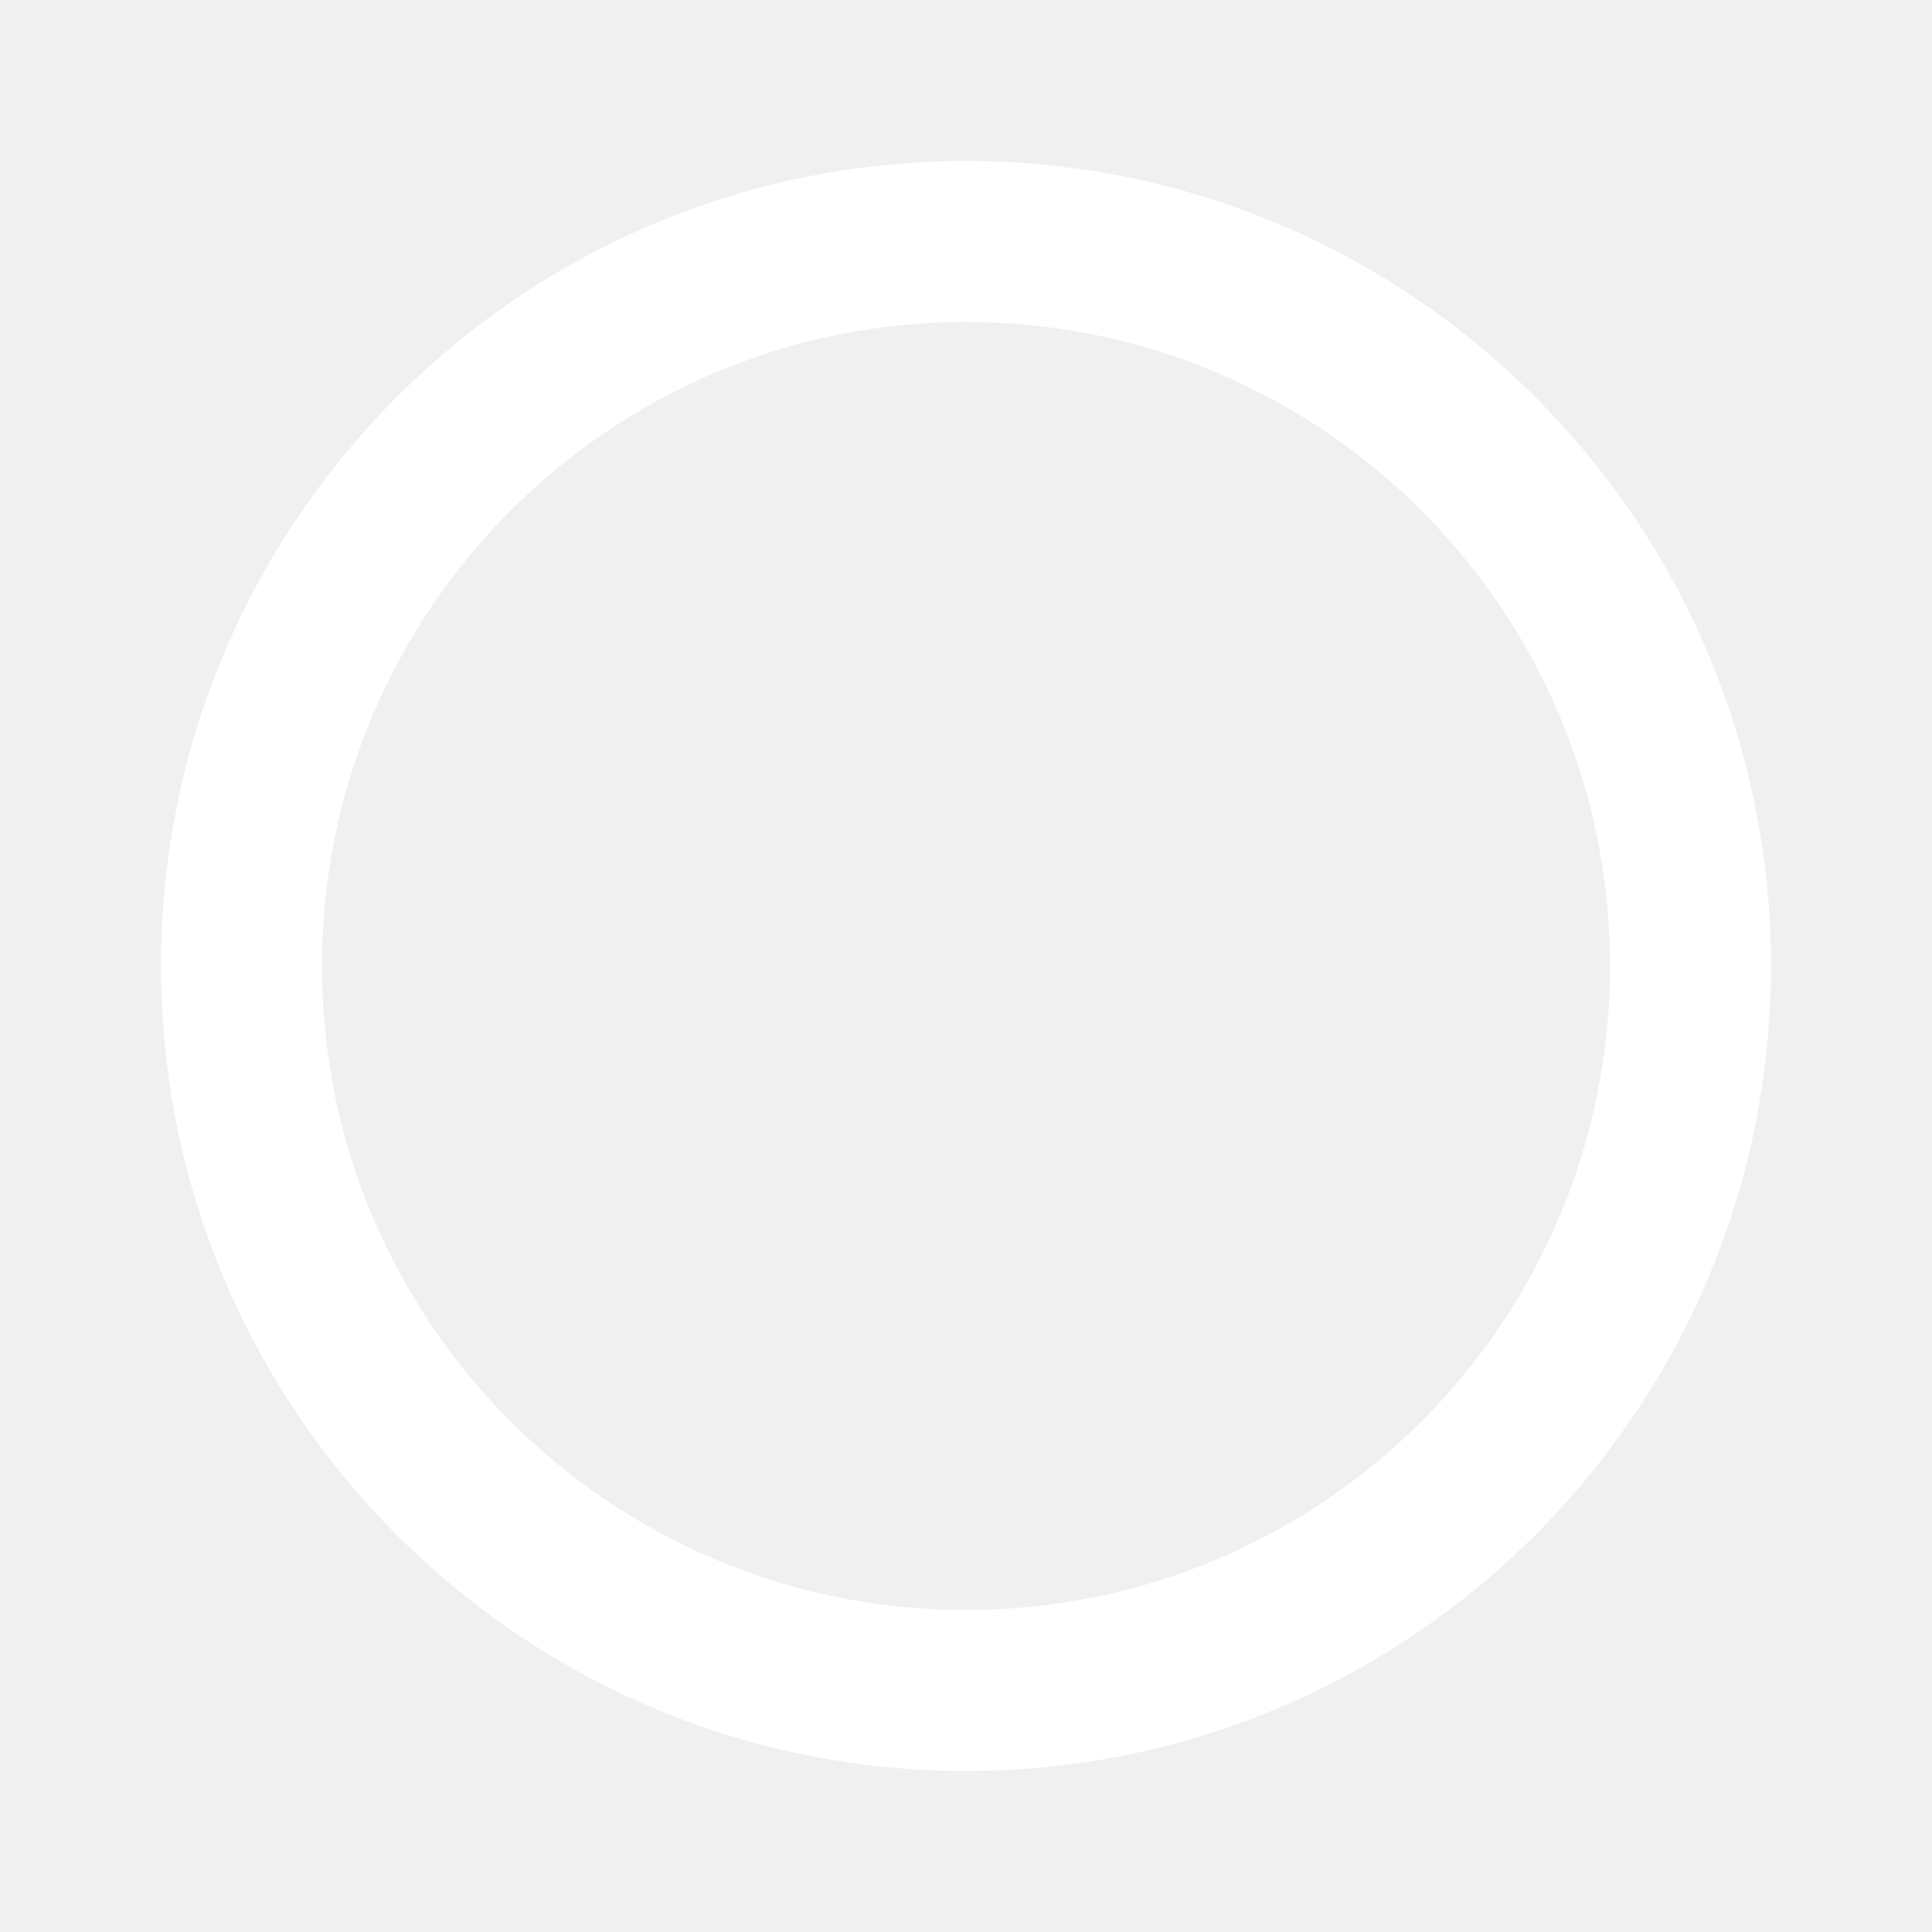
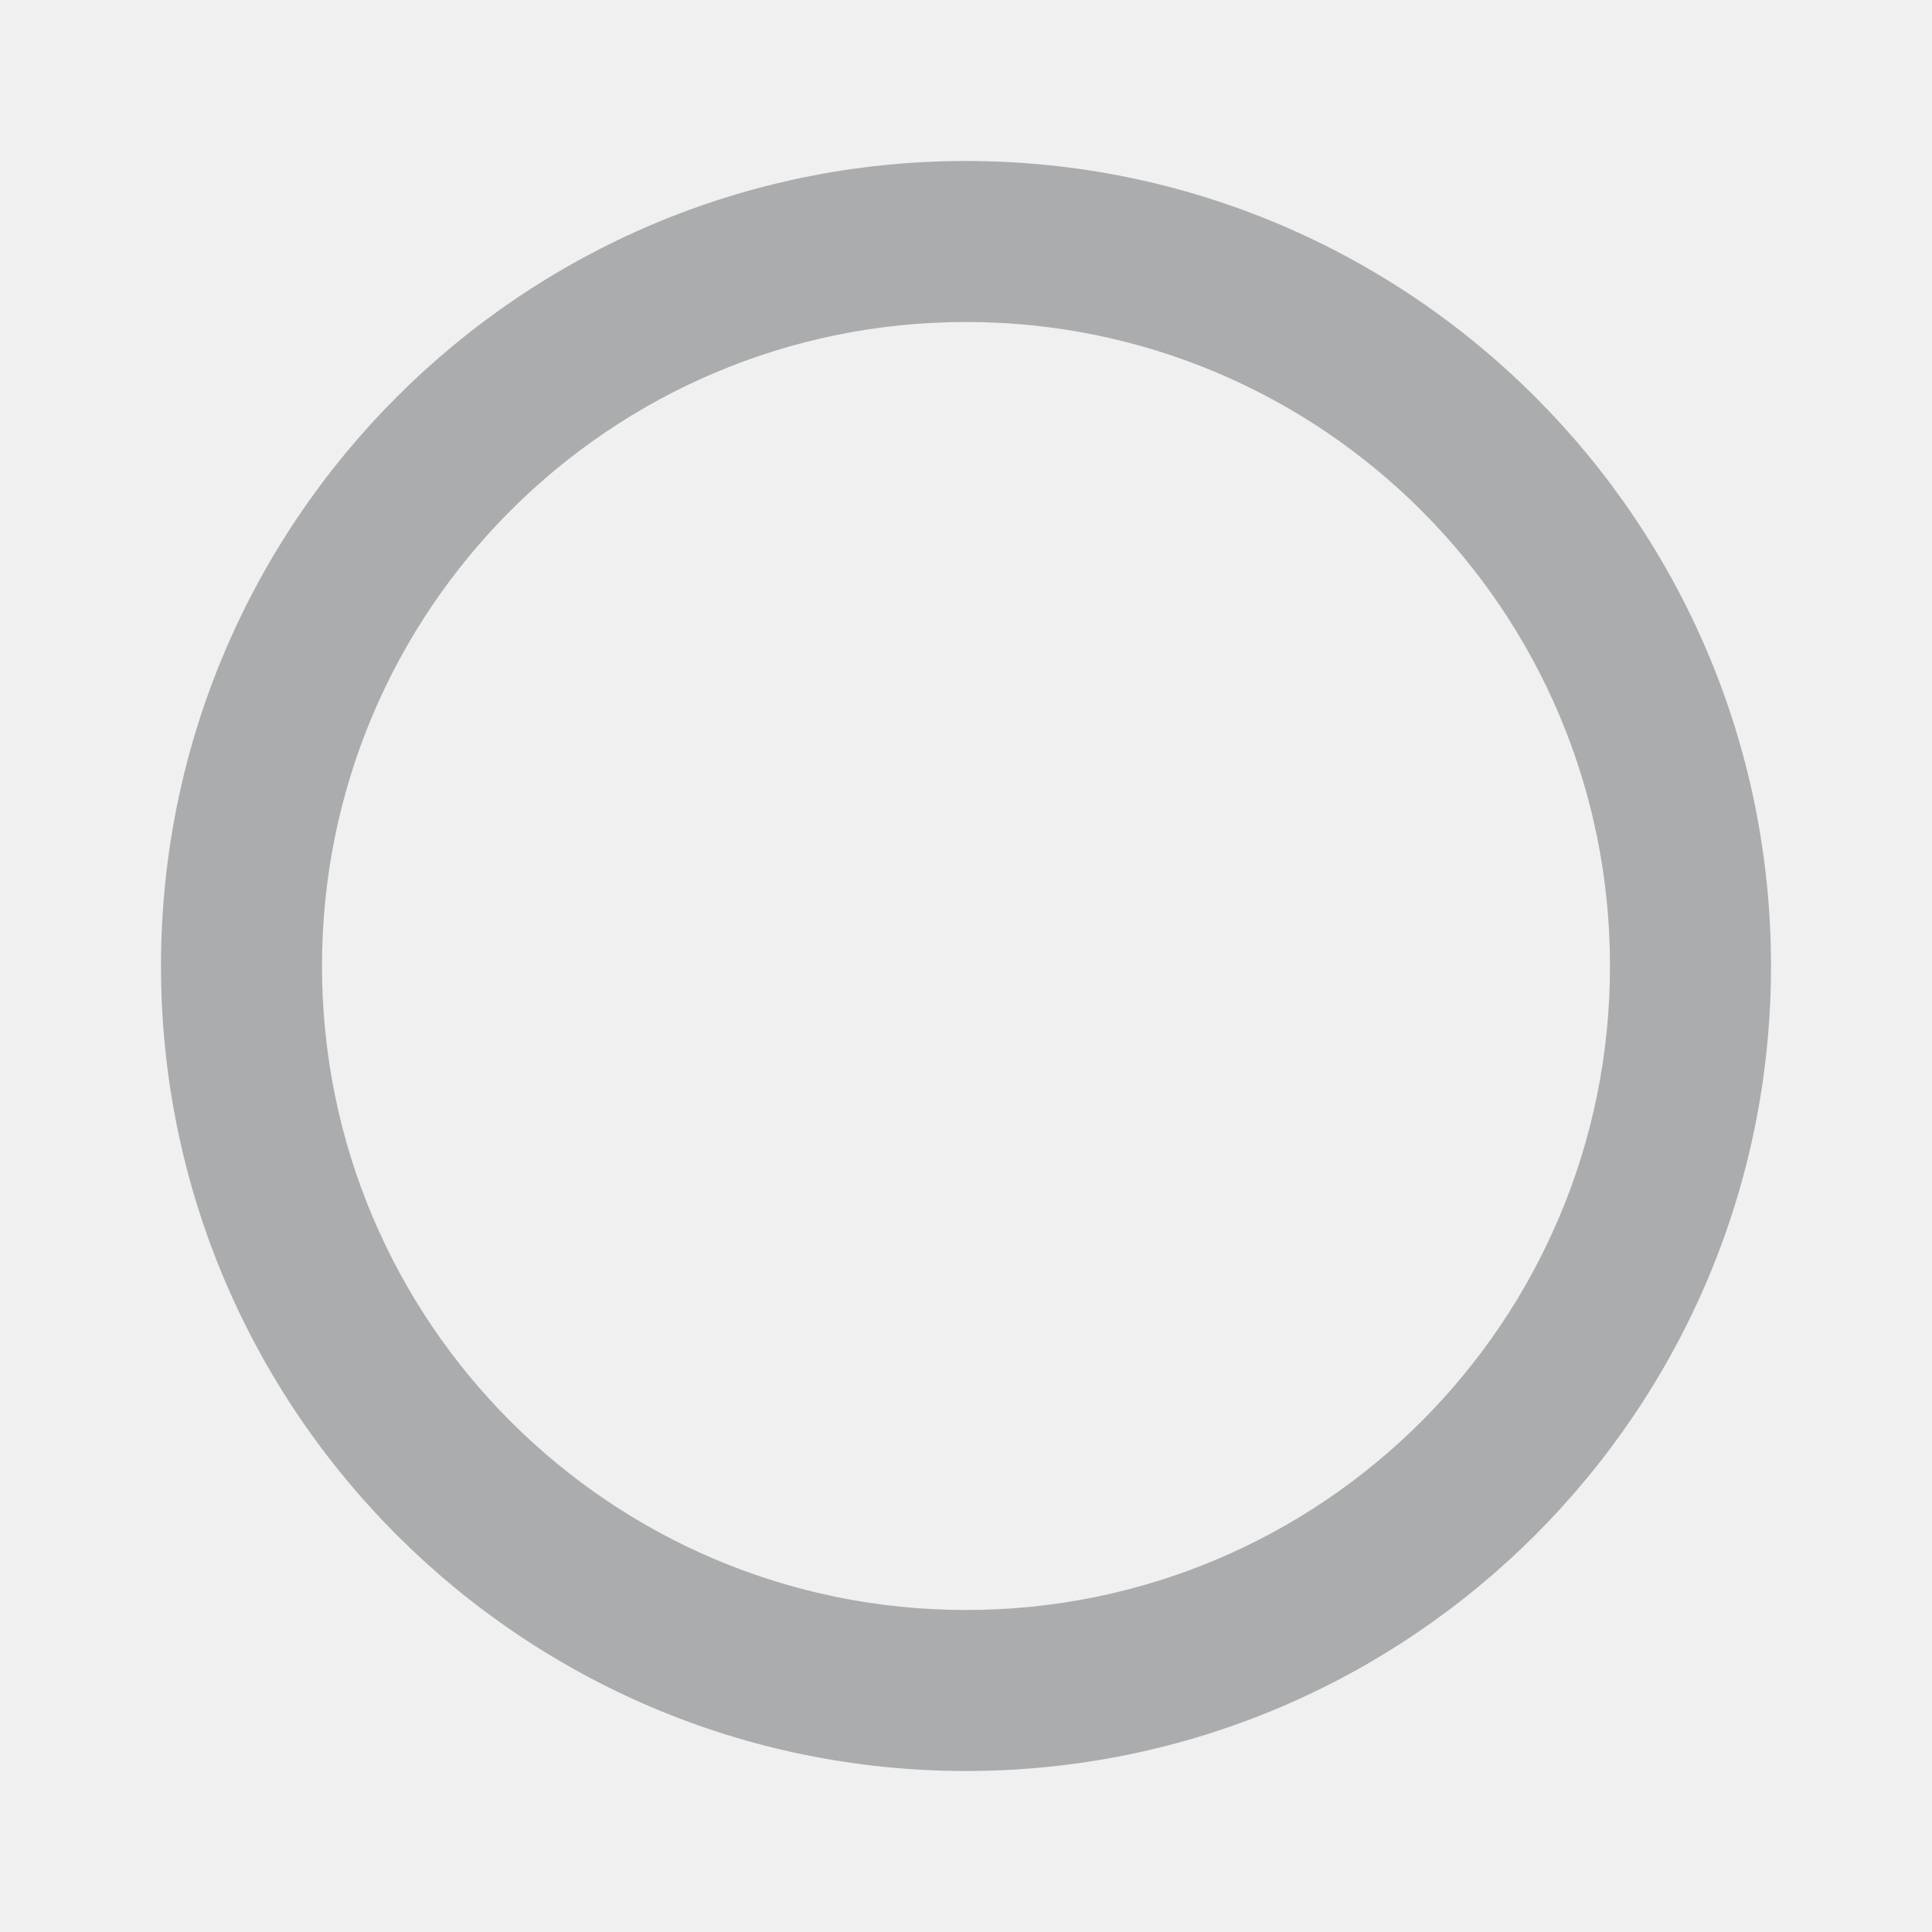
<svg xmlns="http://www.w3.org/2000/svg" width="24" height="24" viewBox="0 0 24 24" version="1.1" id="svg6">
  <defs id="defs10" />
-   <path d="M12 2C6.48 2 2 6.48 2 12s4.48 10 10 10 10-4.48 10-10S17.52 2 12 2zm0 18c-4.42 0-8-3.58-8-8s3.58-8 8-8 8 3.58 8 8-3.58 8-8 8z" id="path2" style="fill:#ffffff" />
+   <path d="M12 2C6.48 2 2 6.48 2 12s4.48 10 10 10 10-4.48 10-10S17.52 2 12 2zm0 18c-4.42 0-8-3.58-8-8s3.58-8 8-8 8 3.58 8 8-3.58 8-8 8z" id="path2" style="fill:#aaacad;fill-opacity:1" />
  <path d="M0 0h24v24H0z" fill="none" id="path4" />
</svg>
